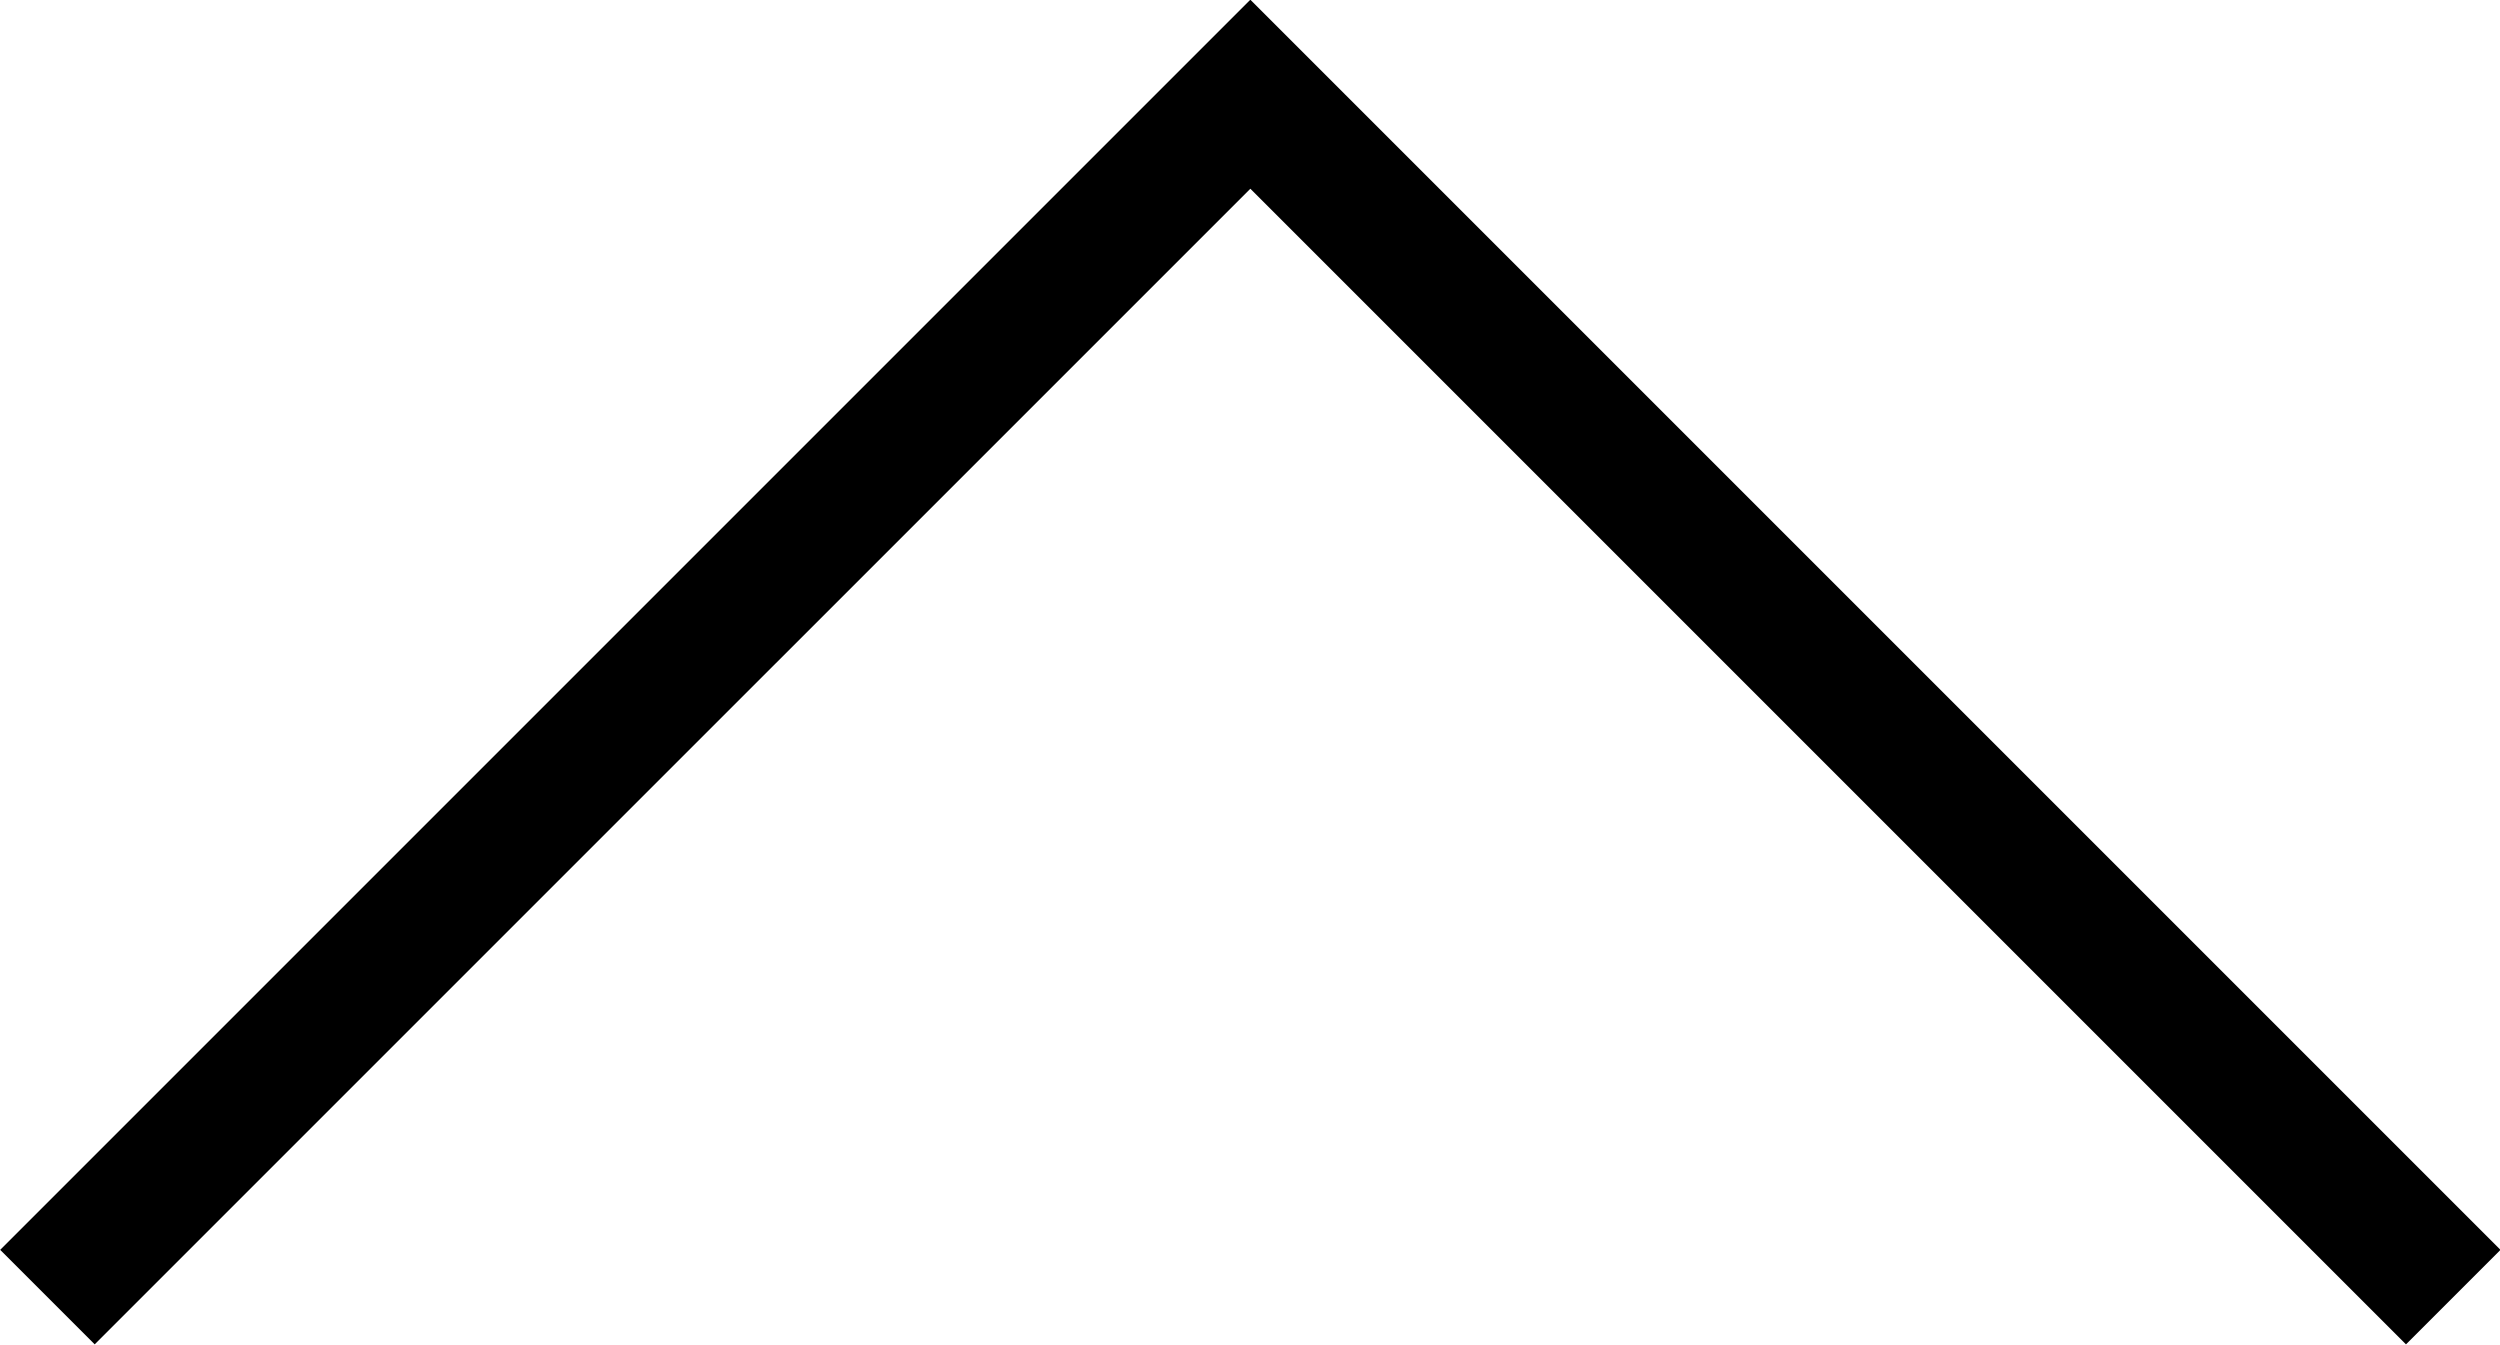
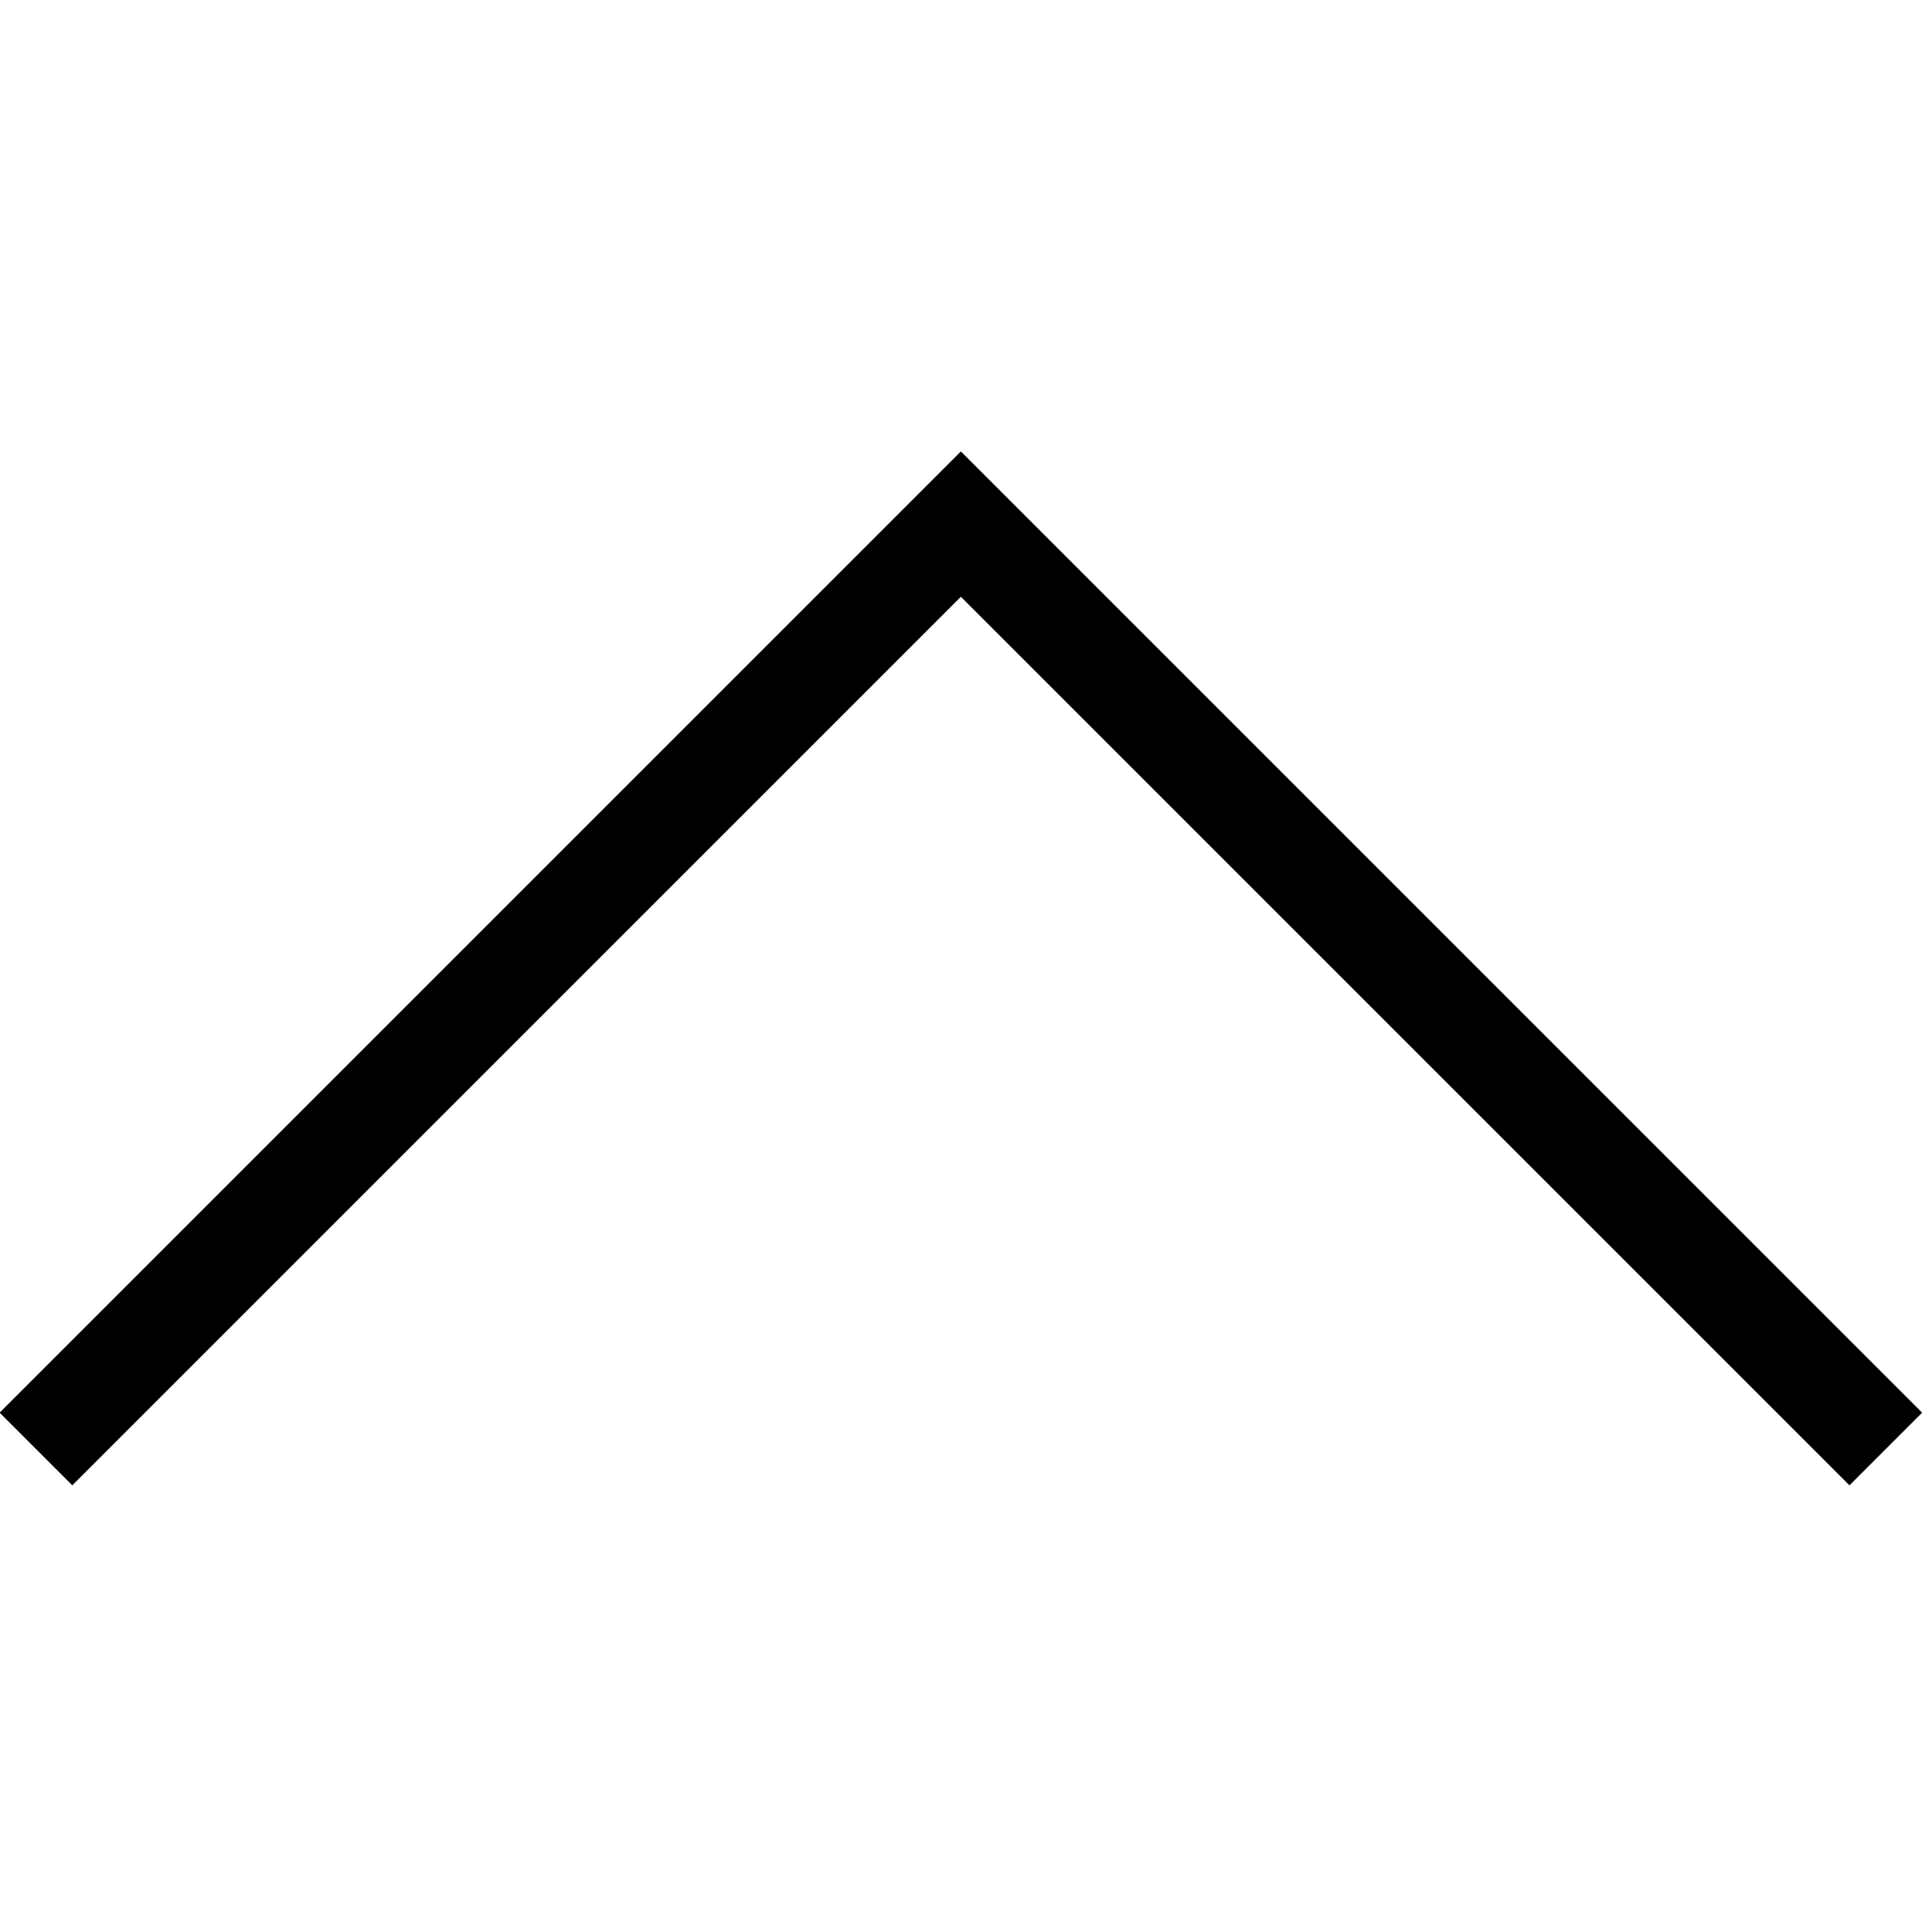
- <svg xmlns="http://www.w3.org/2000/svg" id="Layer_1" data-name="Layer 1" viewBox="0 0 37.41 20.12">
-   <polyline points="0.71 19.41 18.71 1.41 36.71 19.41" style="fill: none;stroke: #000;stroke-miterlimit: 10;stroke-width: 2px; vector-effect:non-scaling-stroke;" />
+ <svg xmlns="http://www.w3.org/2000/svg" version="1.1" id="Layer_1" x="0px" y="0px" viewBox="0 0 37.4 37.6" style="enable-background:new 0 0 37.4 37.6;" xml:space="preserve">
+   <polyline style="fill:none;stroke:currentColor;stroke-width:2;stroke-miterlimit:10;vector-effect:non-scaling-stroke" points="0.7,28.2 18.7,10.2 36.7,28.2 " />
</svg>
